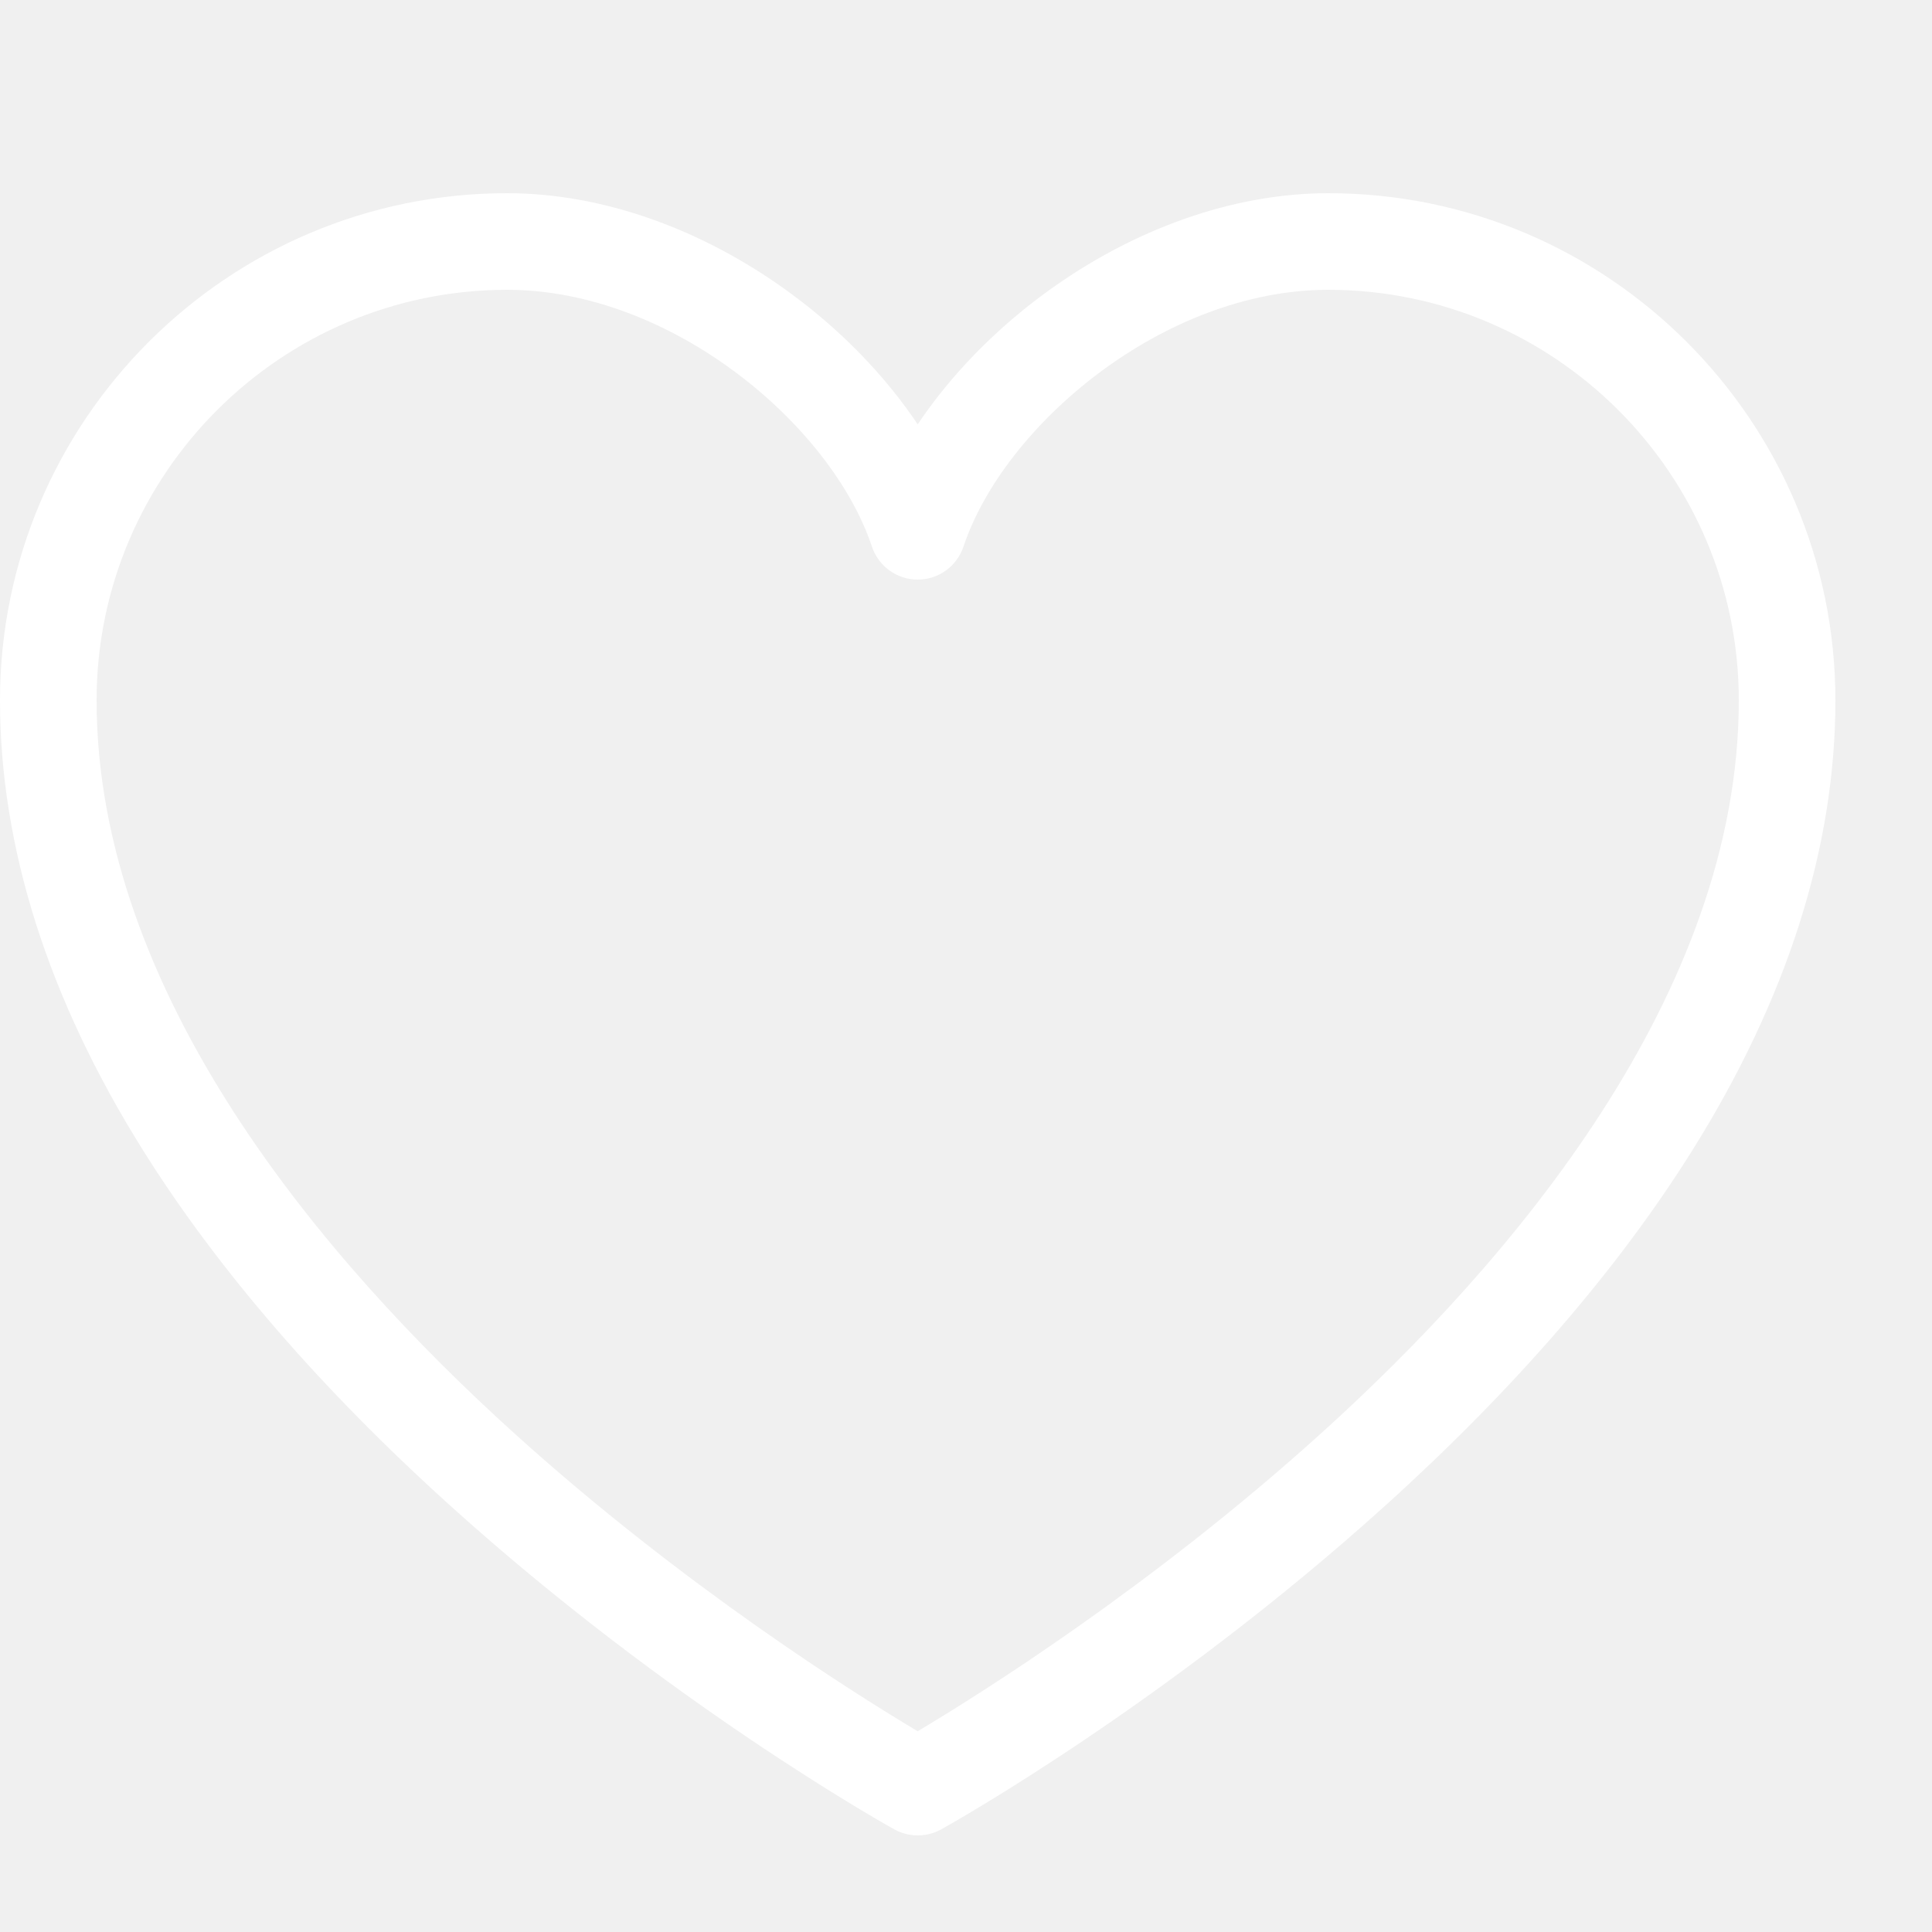
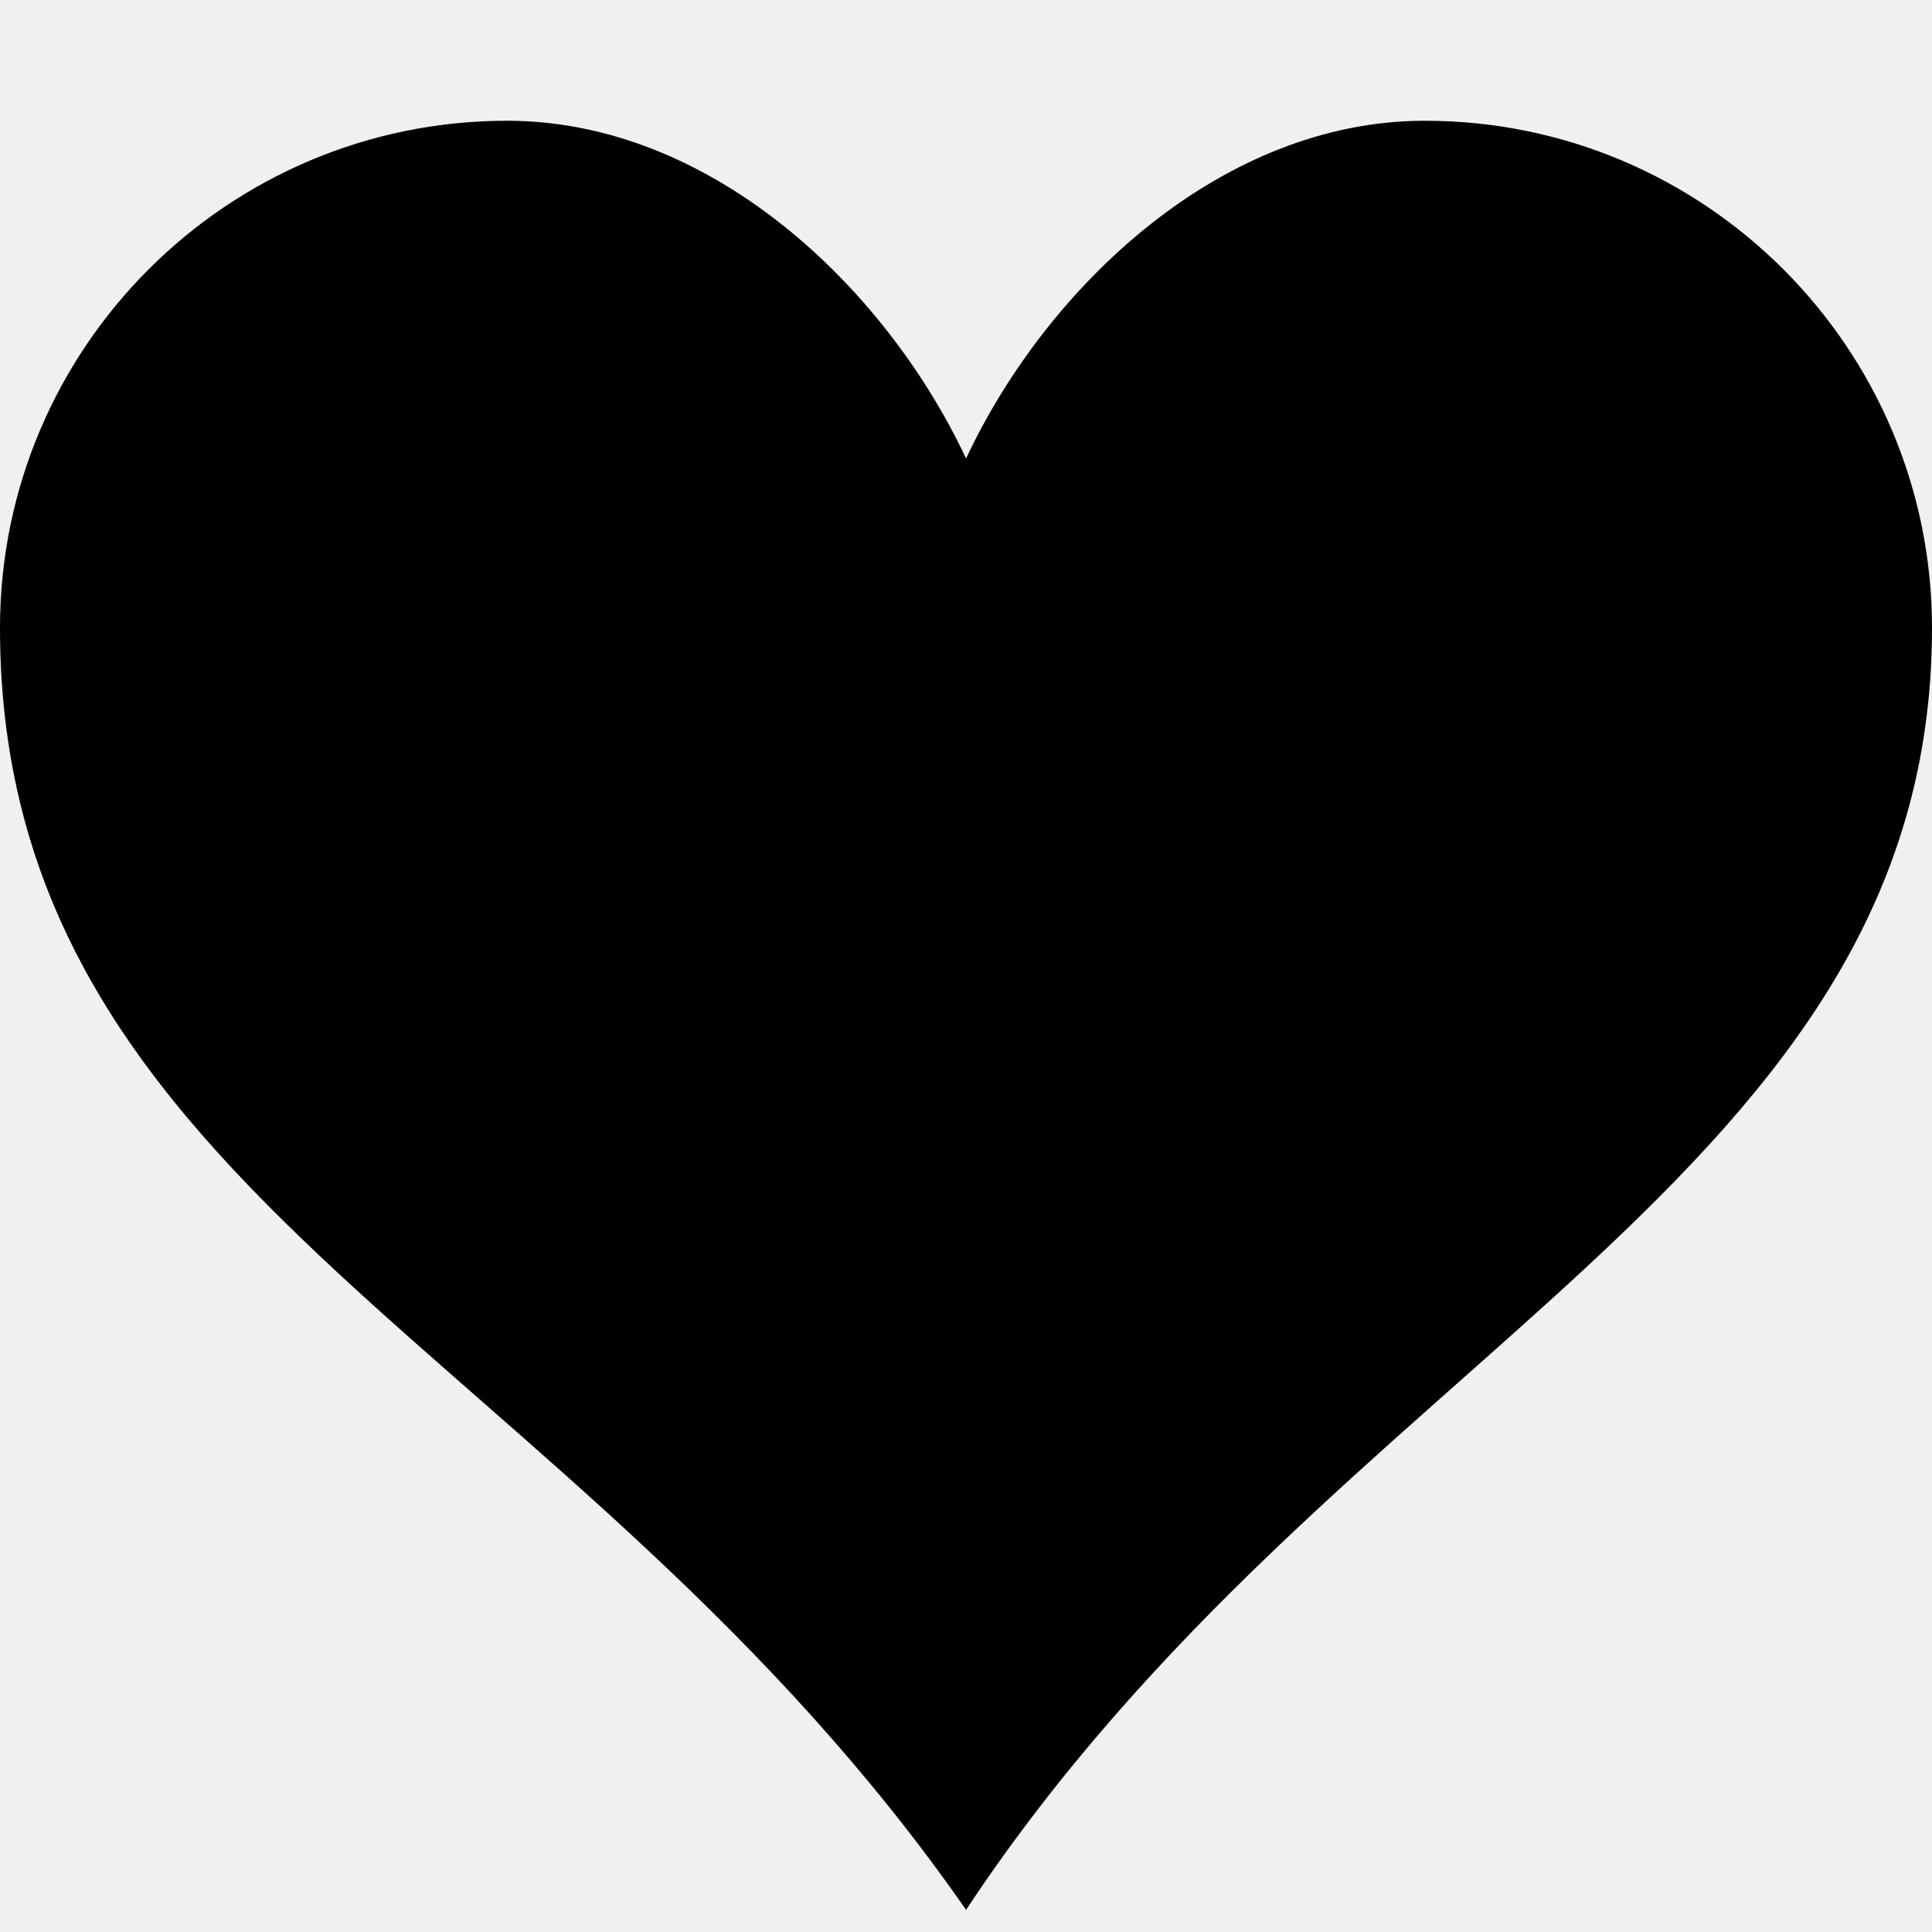
- <svg xmlns="http://www.w3.org/2000/svg" version="1.1" width="20" height="20" viewBox="0 0 20 20">
-   <path fill="#FFFFFF" d="M9.5 19c-0.084 0-0.167-0.021-0.243-0.063-0.094-0.052-2.326-1.301-4.592-3.347-1.341-1.21-2.411-2.448-3.183-3.68-0.984-1.571-1.482-3.139-1.482-4.66 0-2.895 2.355-5.25 5.25-5.25 0.98 0 2.021 0.367 2.931 1.034 0.532 0.39 0.985 0.86 1.319 1.359 0.334-0.499 0.787-0.969 1.319-1.359 0.91-0.667 1.951-1.034 2.931-1.034 2.895 0 5.25 2.355 5.25 5.25 0 1.521-0.499 3.089-1.482 4.66-0.771 1.232-1.842 2.47-3.182 3.68-2.266 2.046-4.498 3.295-4.592 3.347-0.076 0.042-0.159 0.063-0.243 0.063zM5.25 3c-2.343 0-4.25 1.907-4.25 4.25 0 3.040 2.35 5.802 4.321 7.585 1.76 1.592 3.544 2.708 4.179 3.087 0.635-0.379 2.419-1.495 4.179-3.087 1.971-1.782 4.321-4.545 4.321-7.585 0-2.343-1.907-4.25-4.25-4.25-1.703 0-3.357 1.401-3.776 2.658-0.068 0.204-0.259 0.342-0.474 0.342s-0.406-0.138-0.474-0.342c-0.419-1.257-2.073-2.658-3.776-2.658z" />
+ <svg xmlns="http://www.w3.org/2000/svg" version="1.1" width="32" height="32" viewBox="0 0 32 32">
+   <path d="M23.6 2c-3.363 0-6.258 2.736-7.599 5.594-1.342-2.858-4.237-5.594-7.601-5.594-4.637 0-8.4 3.764-8.4 8.401 0 9.433 9.516 11.906 16.001 21.232 6.13-9.268 15.999-12.1 15.999-21.232 0-4.637-3.763-8.401-8.4-8.401z" />
</svg>
